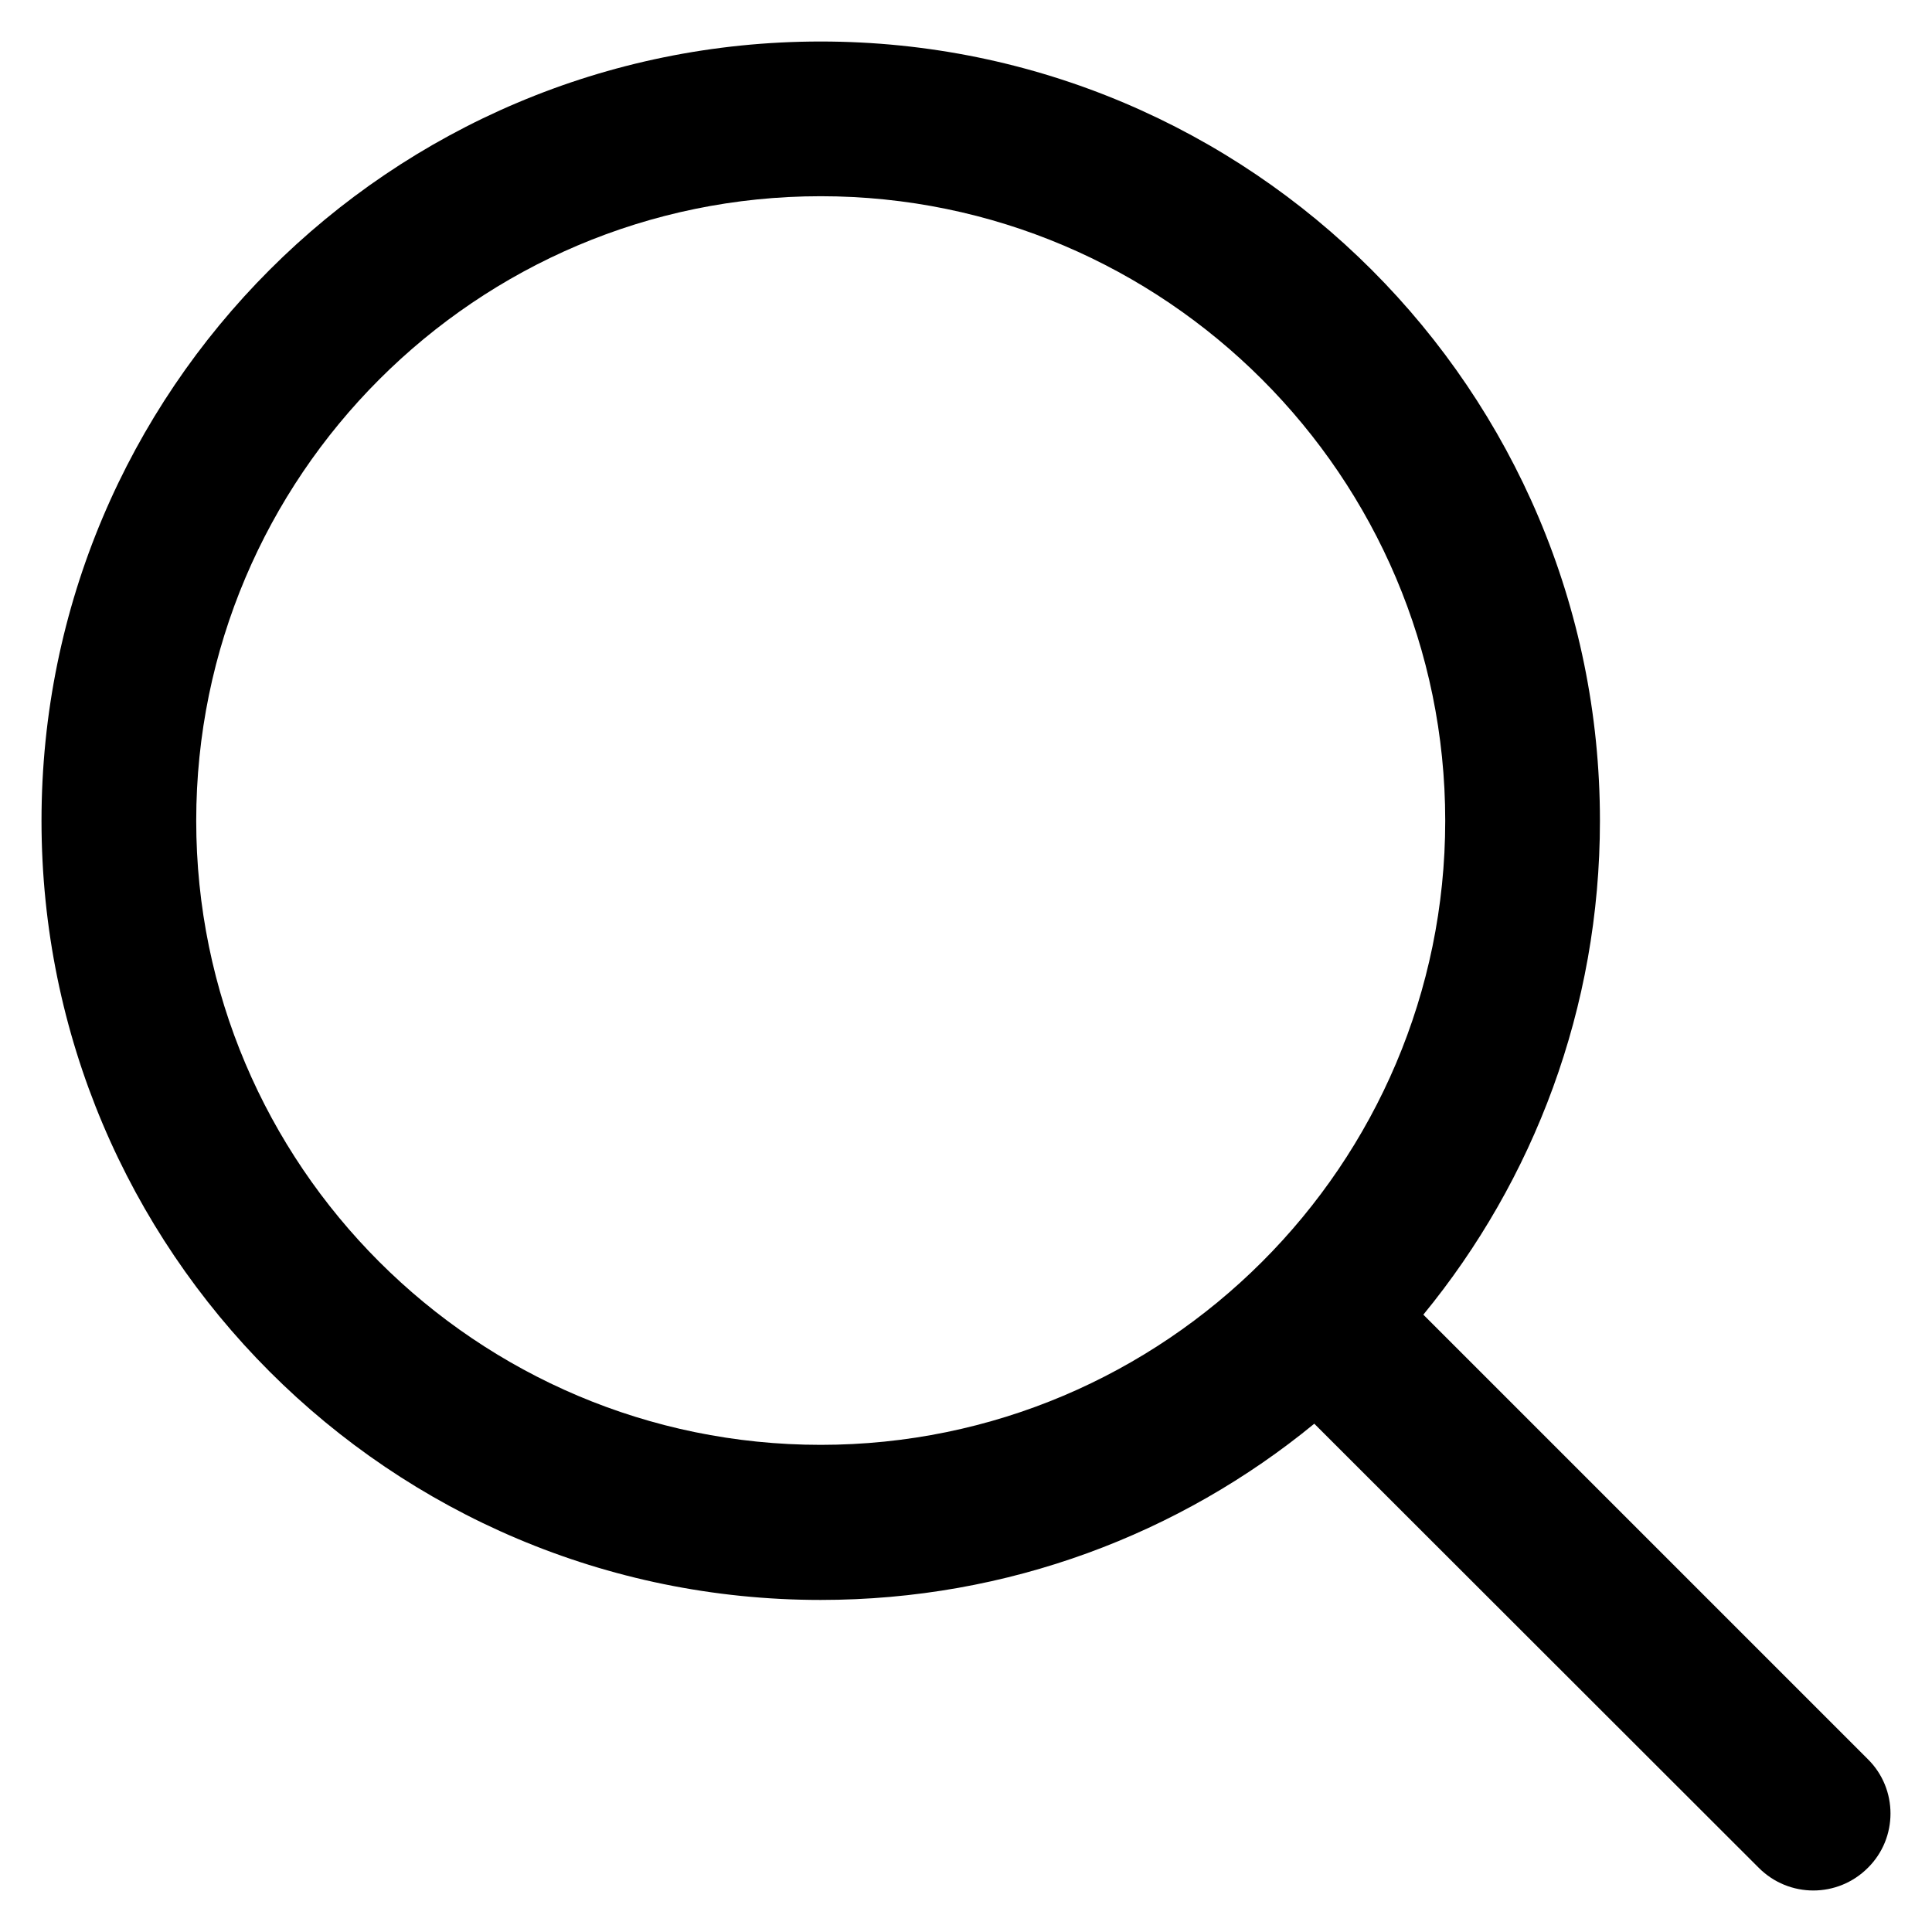
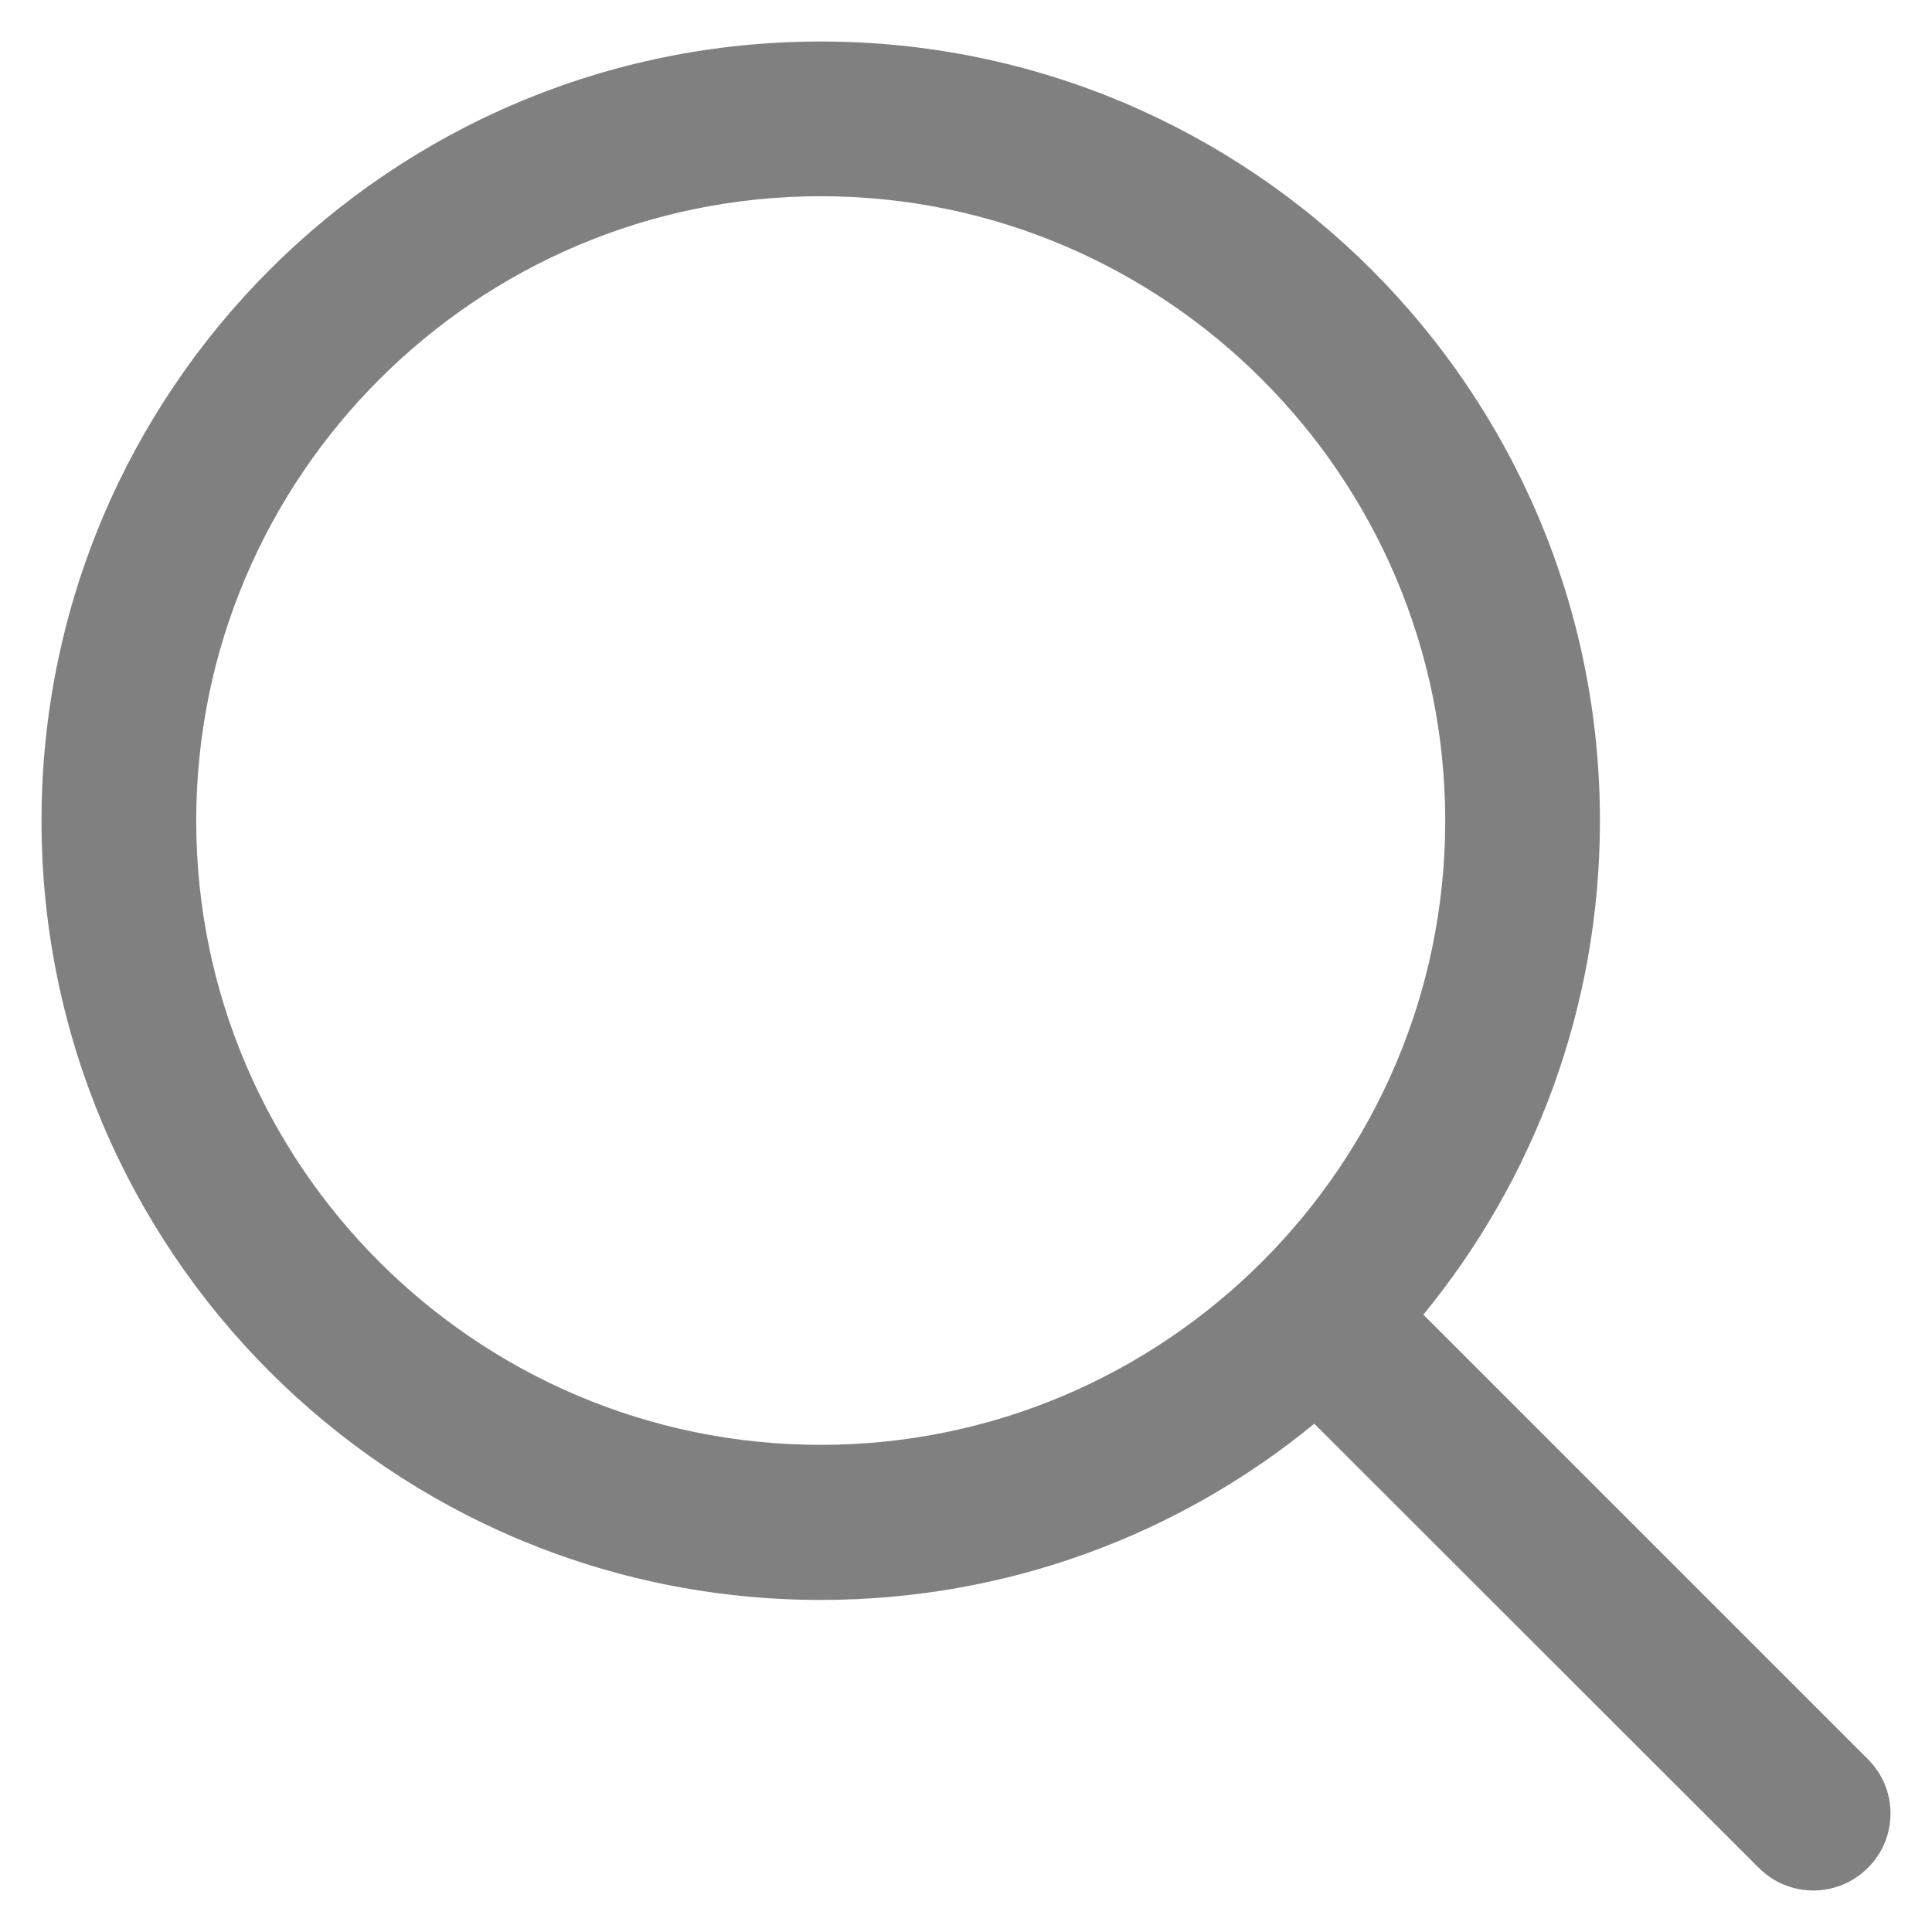
<svg xmlns="http://www.w3.org/2000/svg" version="1.1" viewBox="0 0 512 512" enable-background="new 0 0 512 512">
  <g>
-     <path d="M495,466.2L377.2,348.4c29.2-35.6,46.8-81.2,46.8-130.9C424,103.5,331.5,11,217.5,11C103.4,11,11,103.5,11,217.5   S103.4,424,217.5,424c49.7,0,95.2-17.5,130.8-46.7L466.1,495c8,8,20.9,8,28.9,0C503,487.1,503,474.1,495,466.2z M217.5,382.9   C126.2,382.9,52,308.7,52,217.5S126.2,52,217.5,52C308.7,52,383,126.3,383,217.5S308.7,382.9,217.5,382.9z" />
+     <path fill="#808080" d="M495,466.2L377.2,348.4c29.2-35.6,46.8-81.2,46.8-130.9C424,103.5,331.5,11,217.5,11C103.4,11,11,103.5,11,217.5   S103.4,424,217.5,424c49.7,0,95.2-17.5,130.8-46.7L466.1,495c8,8,20.9,8,28.9,0C503,487.1,503,474.1,495,466.2z M217.5,382.9   C126.2,382.9,52,308.7,52,217.5S126.2,52,217.5,52C308.7,52,383,126.3,383,217.5S308.7,382.9,217.5,382.9z" />
  </g>
</svg>
